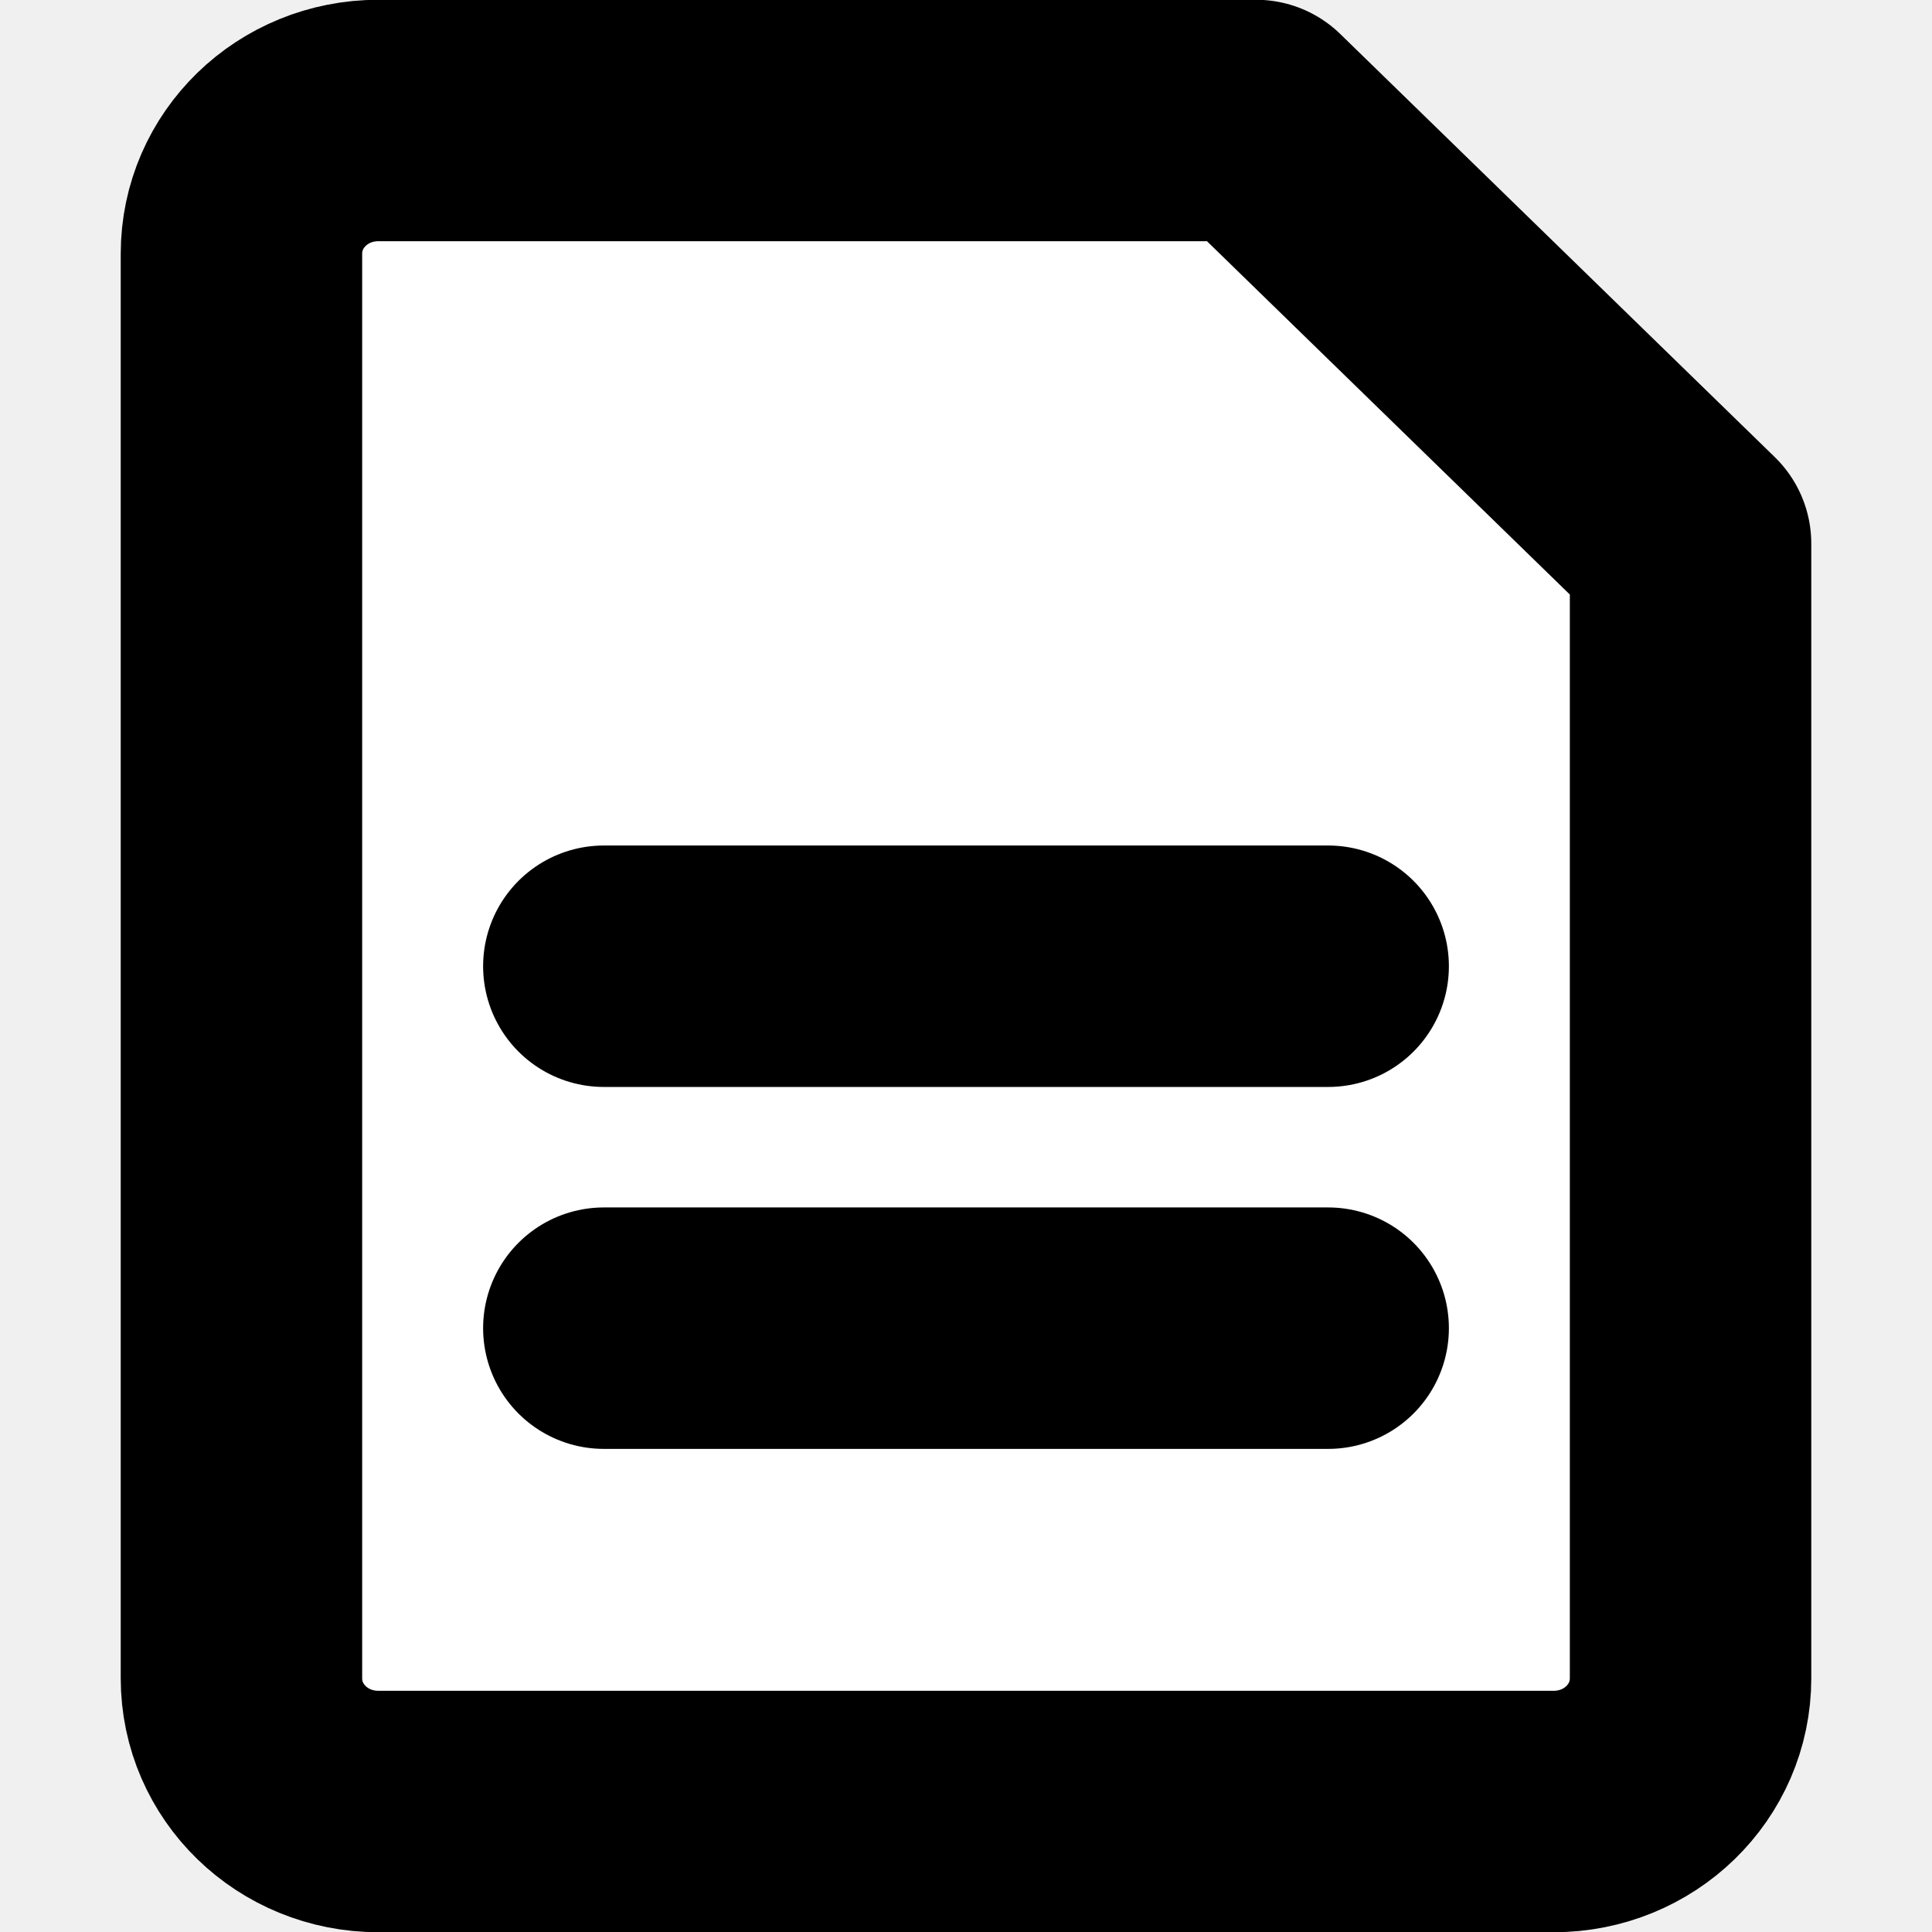
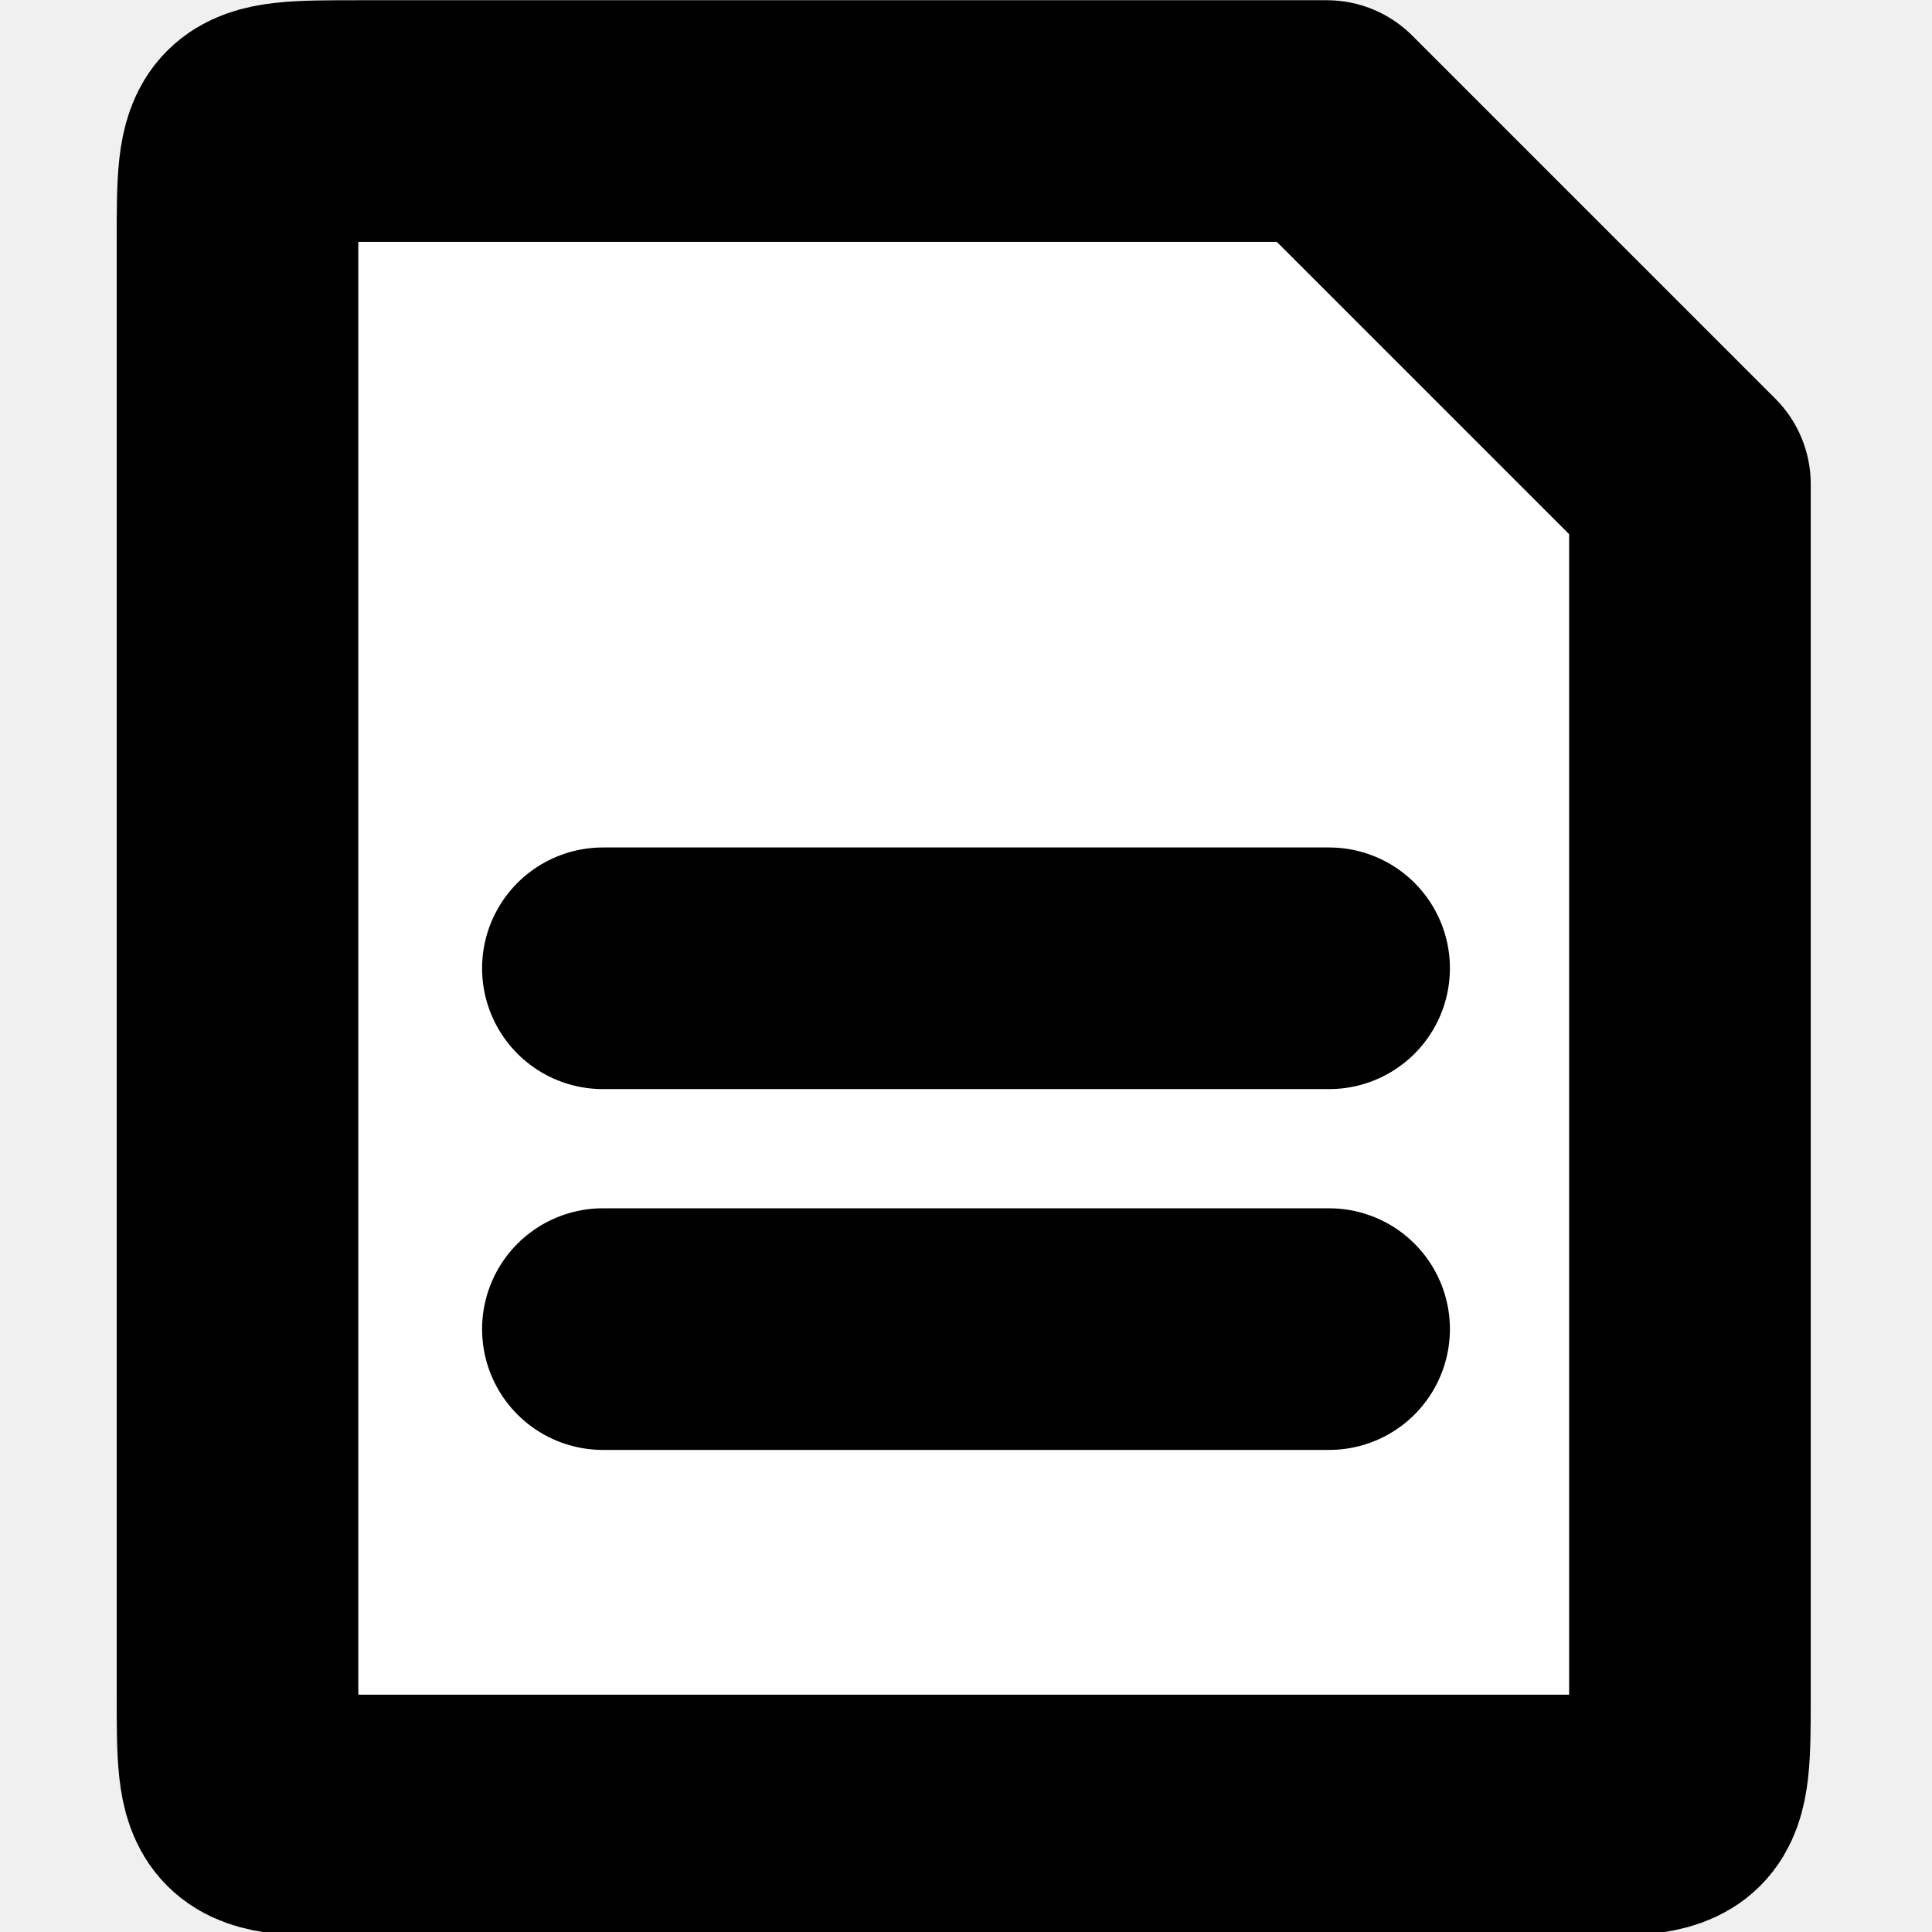
- <svg xmlns="http://www.w3.org/2000/svg" width="16" height="16" viewBox="0 0 4.233 4.233" version="1.1" id="svg846">
-   <defs id="defs840" />
-   <g id="layer1">
-     <path id="rect1476" style="fill:#ffffff;fill-opacity:1;stroke:#000000;stroke-width:0.529;stroke-linecap:round;stroke-linejoin:round;stroke-miterlimit:4;stroke-dasharray:none;stroke-opacity:1;paint-order:normal" d="m 3.704,1.191 v 2.486 c 0,0.162 -0.134,0.292 -0.3,0.292 H 0.829 c -0.166,0 -0.3,-0.13 -0.3,-0.292 V 0.556 c 0,-0.162 0.134,-0.292 0.3,-0.292 H 2.752 Z" />
-     <path style="fill:none;stroke:#000000;stroke-width:0.529;stroke-linecap:round;stroke-linejoin:round;stroke-miterlimit:4;stroke-dasharray:none;stroke-opacity:1" d="m 1.323,2.117 h 1.587" id="path854" />
-     <path style="fill:none;stroke:#000000;stroke-width:0.529;stroke-linecap:round;stroke-linejoin:round;stroke-miterlimit:4;stroke-dasharray:none;stroke-opacity:1" d="m 1.323,2.91 h 1.587" id="path856" />
+ <svg xmlns="http://www.w3.org/2000/svg" width="16" height="16" version="1.1" viewBox="0 0 4.23 4.23">
+   <g stroke="#000" stroke-linecap="round" stroke-linejoin="round">
+     <path d="m3.7 1.06v2.65c0 0.265 0 0.265-0.265 0.265h-2.65c-0.265 0-0.265 0-0.265-0.265v-3.18c0-0.265 0-0.265 0.265-0.265h2.12z" fill="#fff" stroke-width=".529" style="paint-order:normal" />
+     <path d="m1.32 2.12h1.59" fill="none" stroke-width=".529" />
+     <path d="m1.32 2.91h1.59" fill="none" stroke-width=".529" />
  </g>
</svg>
